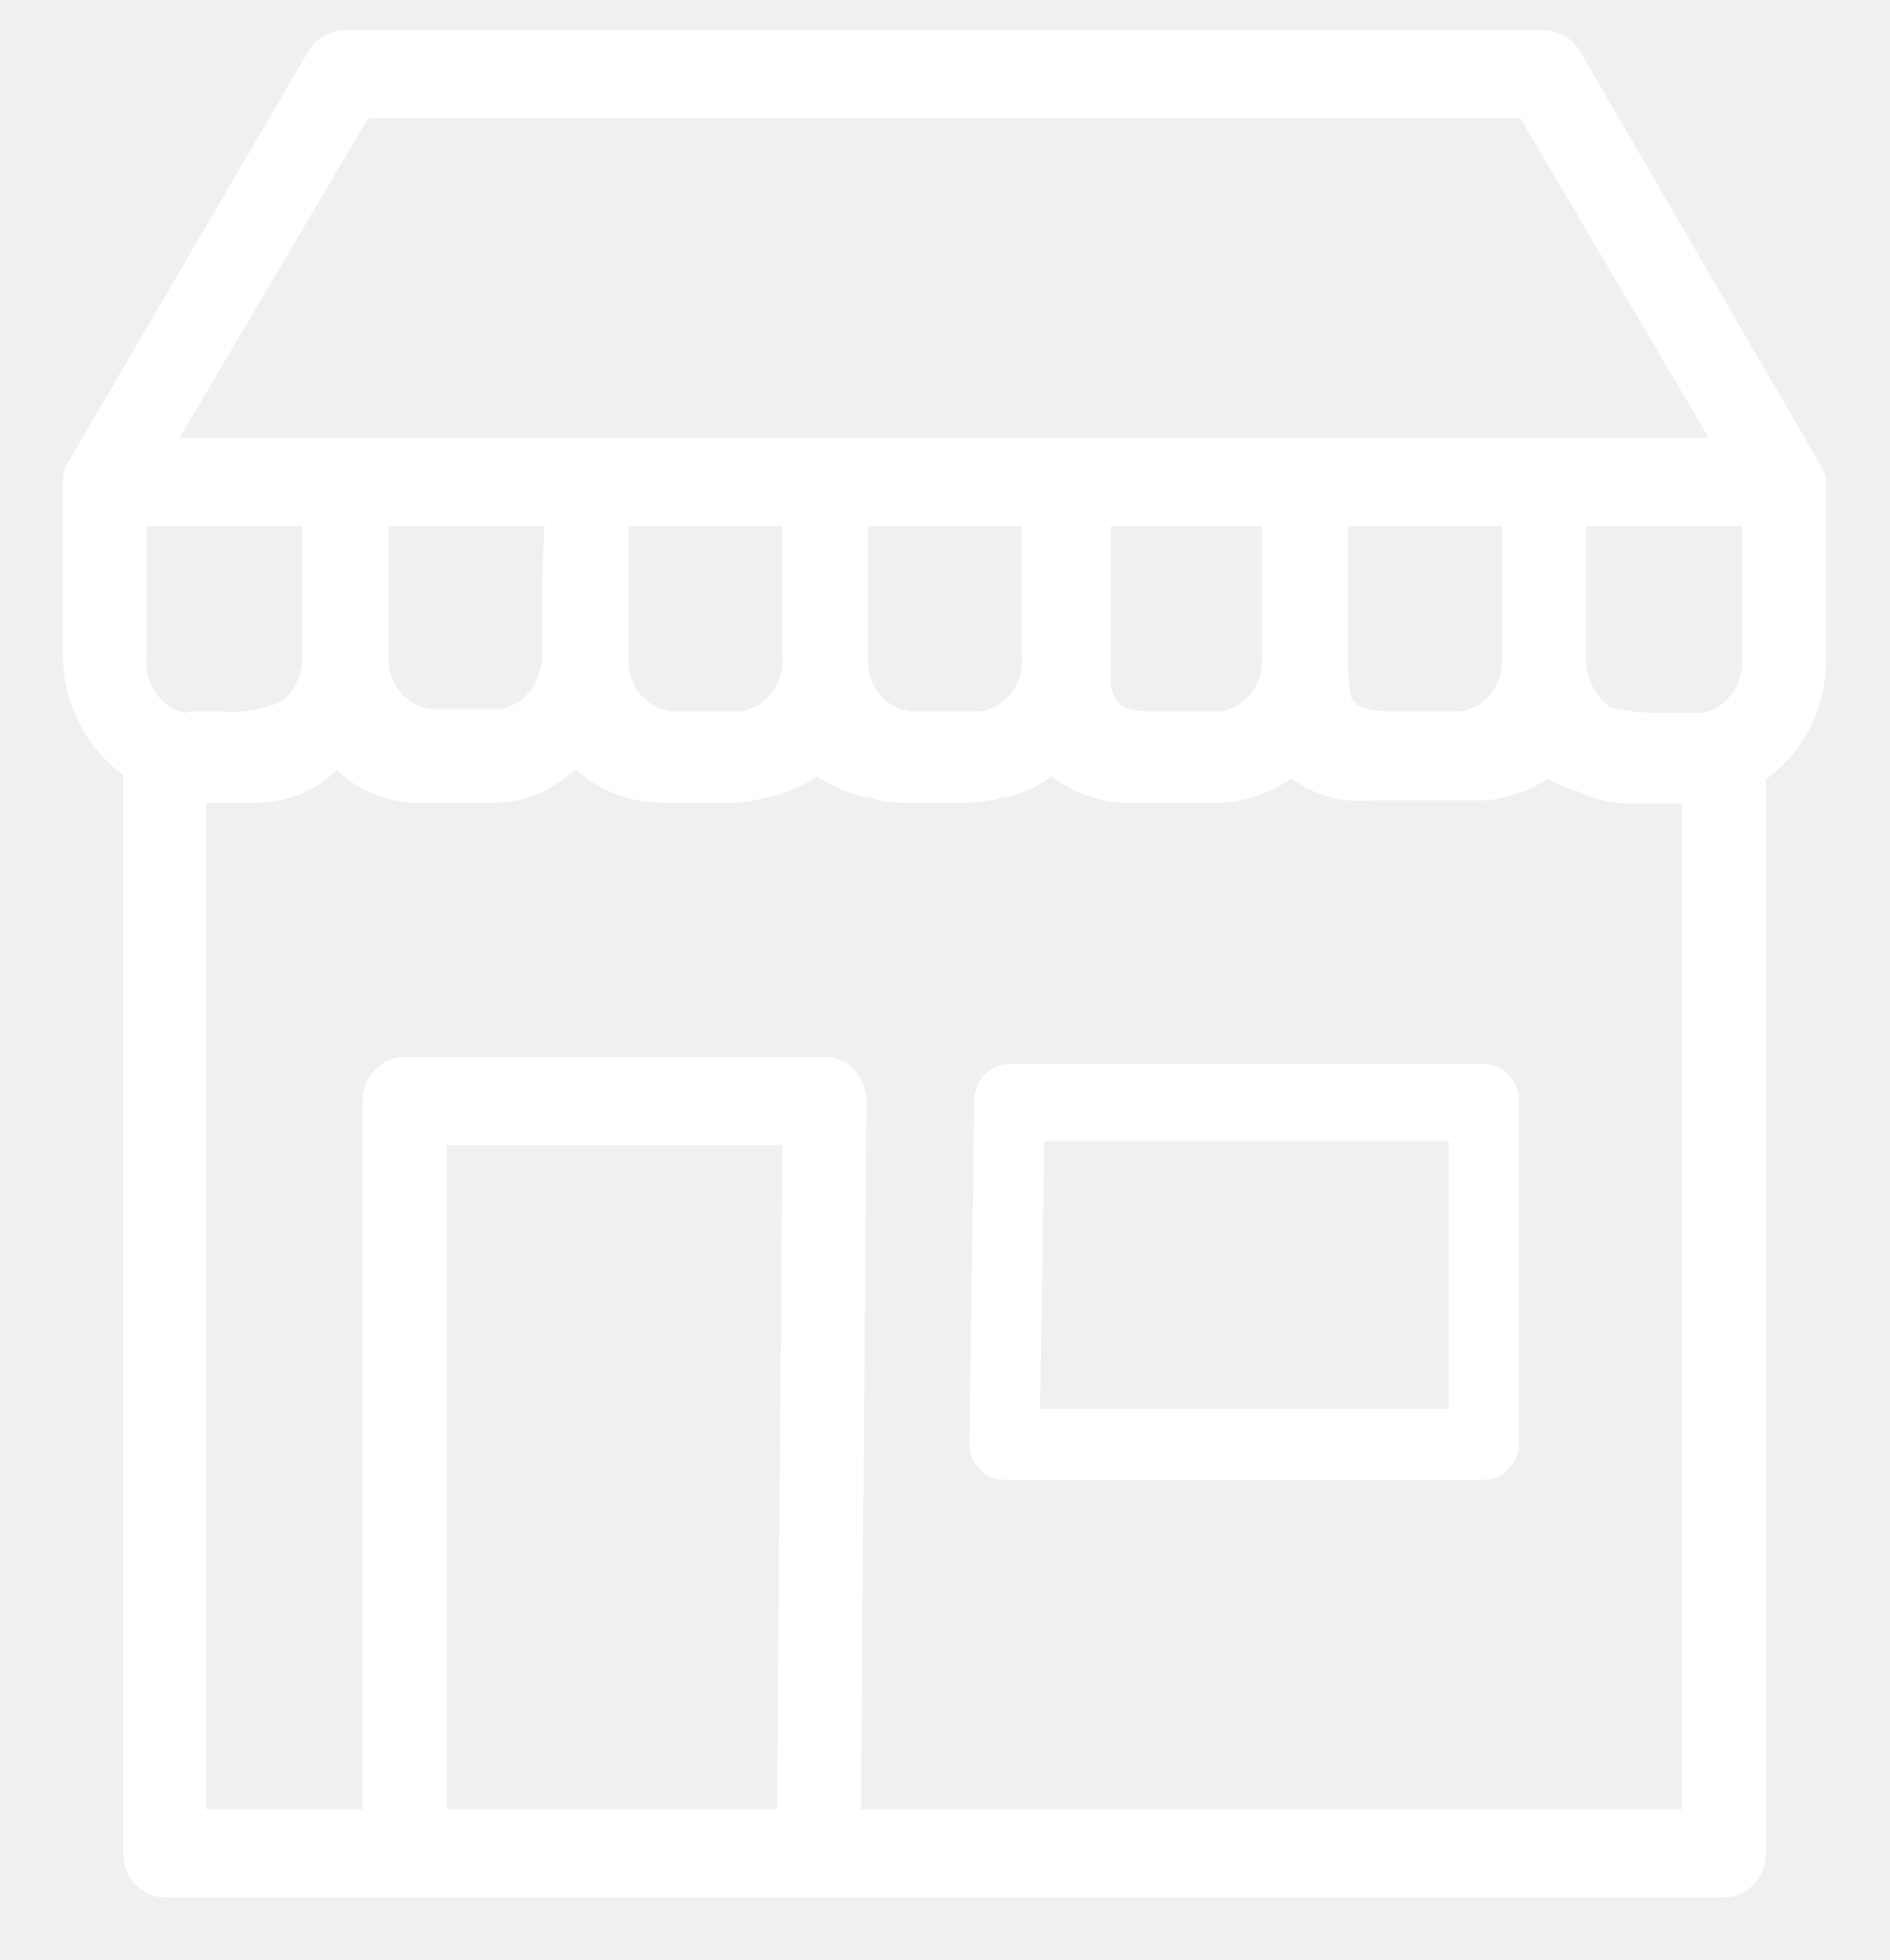
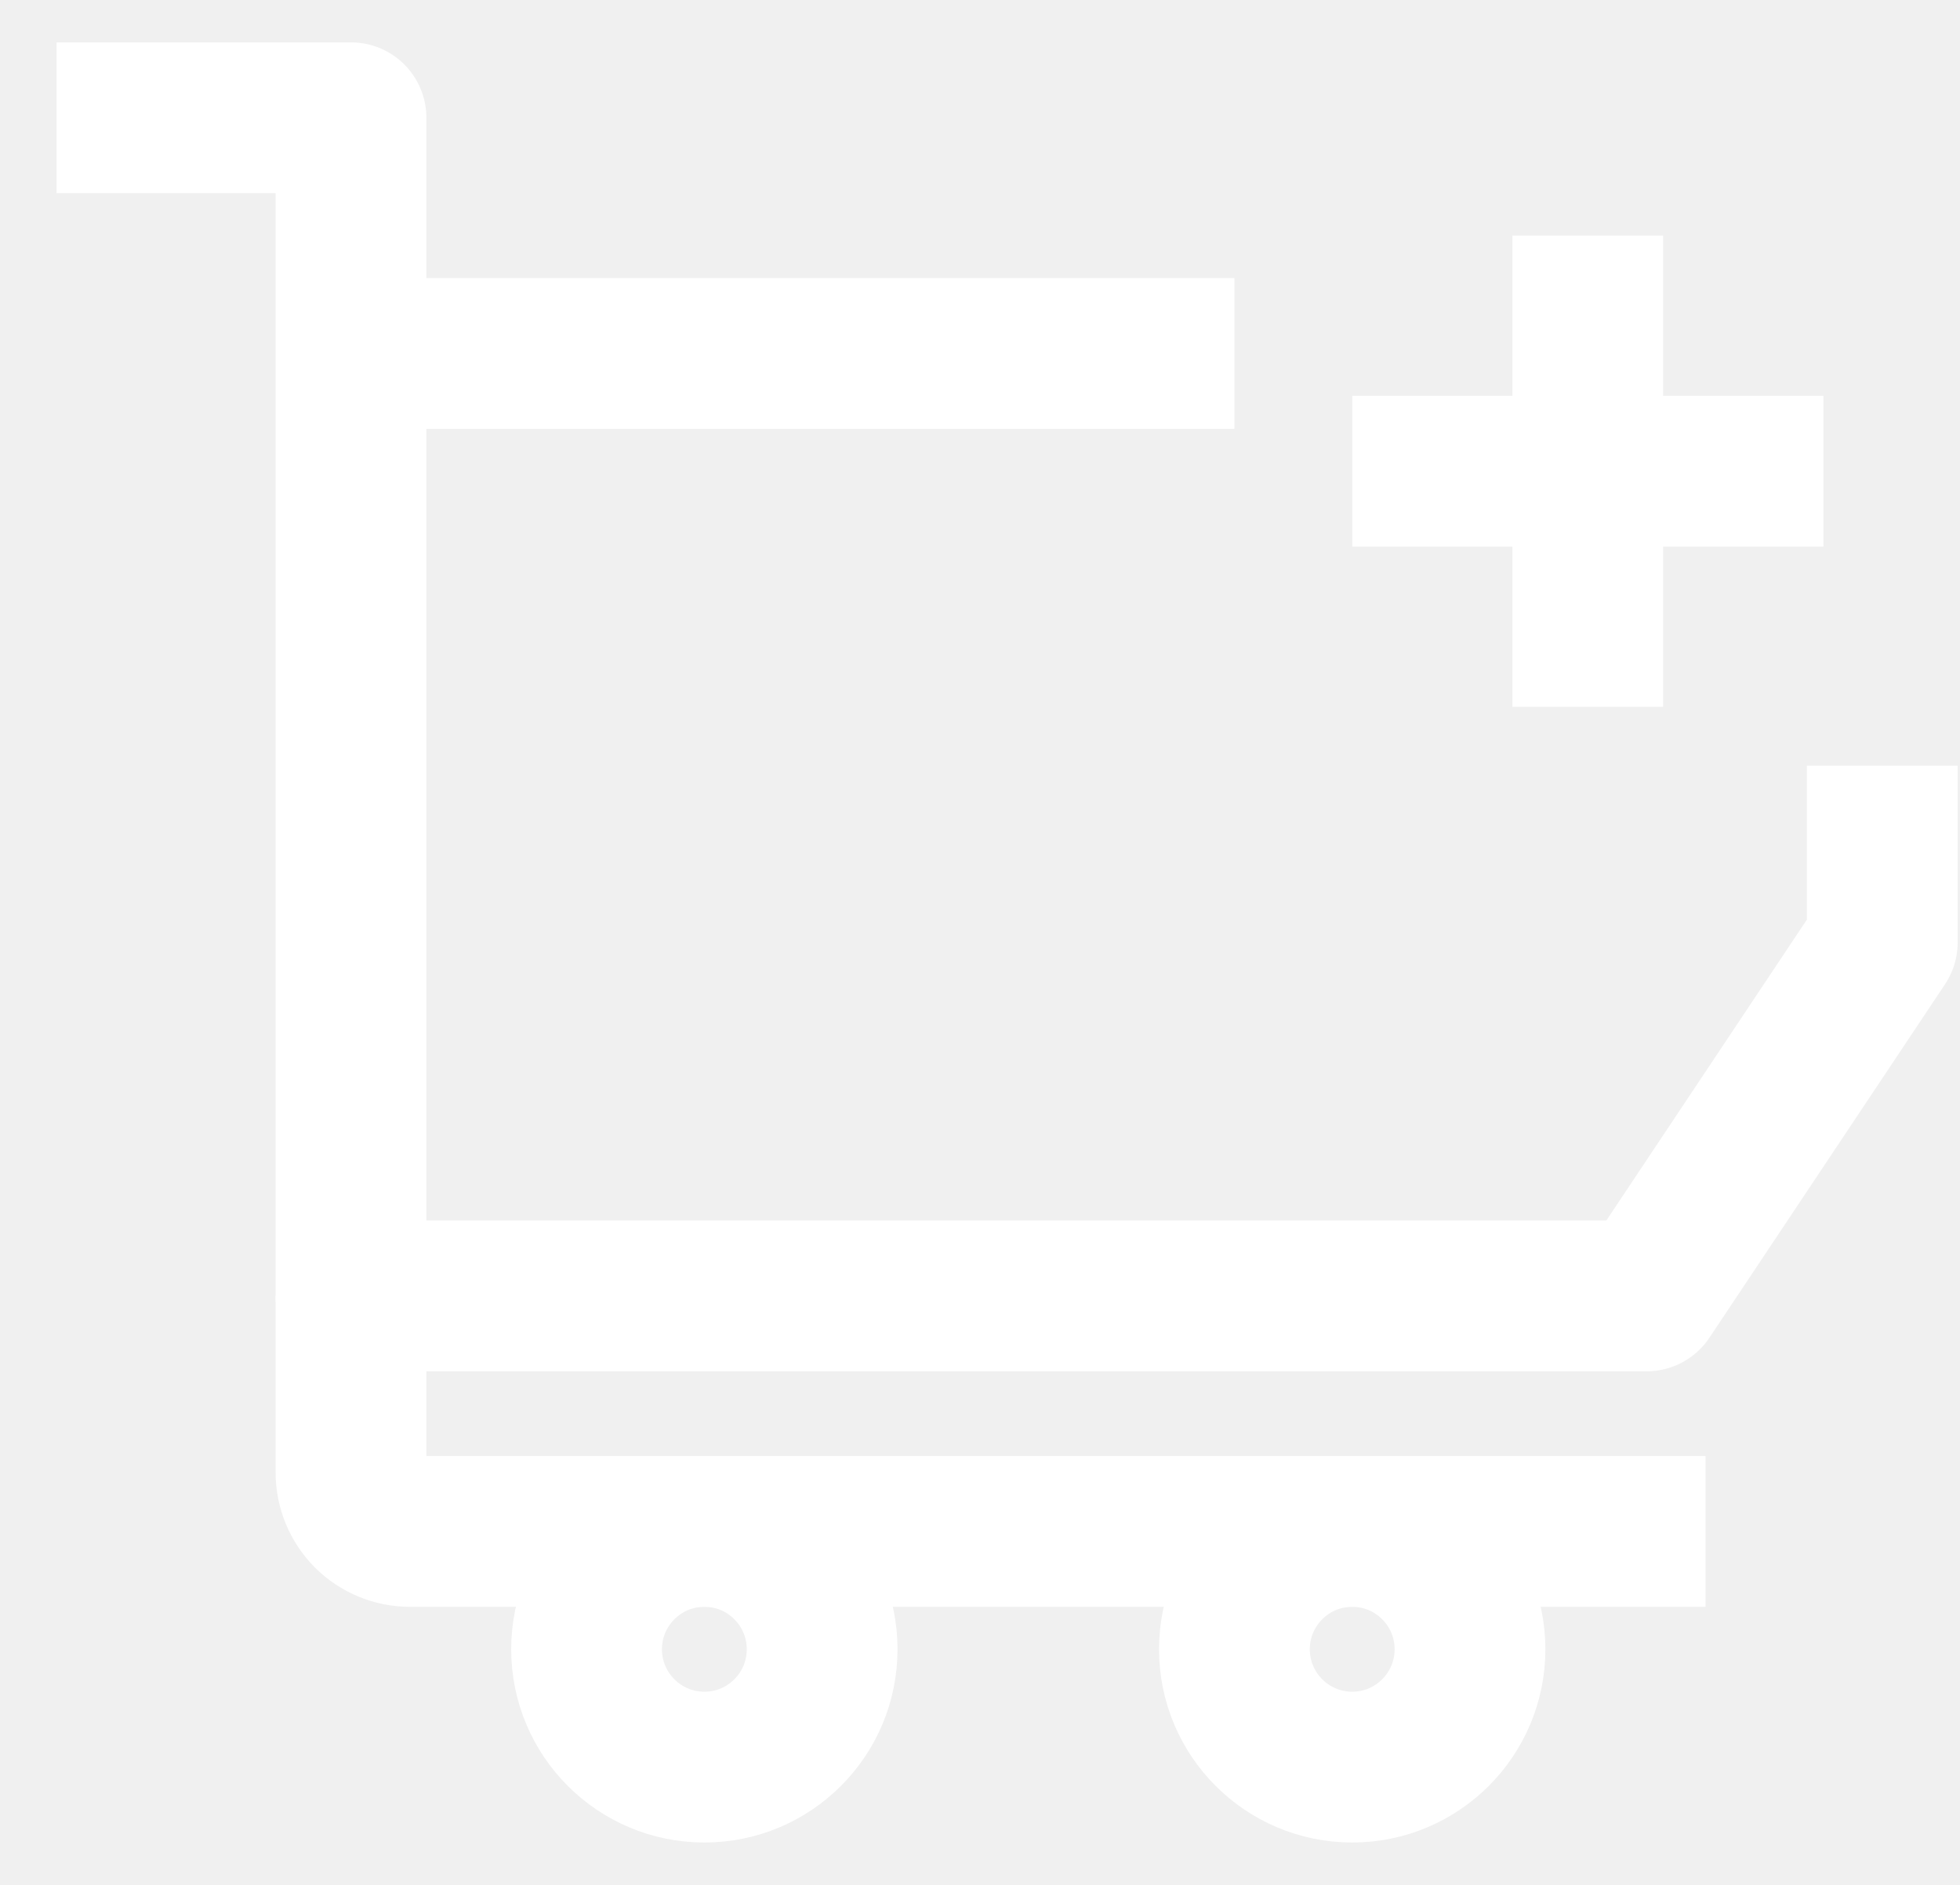
- <svg xmlns="http://www.w3.org/2000/svg" width="27" height="28" viewBox="0 0 27 28" fill="none">
-   <mask id="path-1-outside-1_105_42" maskUnits="userSpaceOnUse" x="0" y="-0.468" width="27" height="28" fill="black">
-     <rect fill="white" y="-0.468" width="27" height="28" />
-     <path d="M25.99 6.918C25.991 6.842 25.97 6.769 25.93 6.706L22.49 0.786C22.445 0.709 22.381 0.645 22.306 0.6C22.231 0.556 22.146 0.532 22.06 0.532H4.92C4.834 0.532 4.75 0.556 4.674 0.6C4.599 0.645 4.536 0.709 4.49 0.786L1.06 6.653C1.021 6.712 1 6.782 1 6.854V9.322C0.995 9.658 1.071 9.991 1.222 10.288C1.372 10.584 1.592 10.835 1.86 11.016V26.478C1.86 26.618 1.913 26.753 2.007 26.852C2.1 26.951 2.228 27.007 2.36 27.007H24.63C24.763 27.007 24.89 26.951 24.984 26.852C25.078 26.753 25.13 26.618 25.13 26.478V11.08C25.398 10.9 25.617 10.651 25.768 10.357C25.918 10.062 25.995 9.731 25.99 9.396V6.928V6.918ZM5.2 1.591H21.78L24.59 6.356H2.39L5.2 1.591ZM21.56 7.416V9.353C21.58 9.572 21.517 9.79 21.387 9.961C21.256 10.131 21.067 10.24 20.86 10.264H19.86C19.45 10.264 19.29 10.137 19.22 10.031C19.17 9.809 19.15 9.581 19.16 9.353V7.416H21.56ZM18.13 7.416V9.353C18.15 9.572 18.087 9.79 17.956 9.961C17.826 10.131 17.637 10.24 17.43 10.264H16.43C15.89 10.264 15.83 10.031 15.77 9.809V9.735C15.77 9.618 15.77 9.481 15.77 9.353V7.416H18.13ZM14.7 7.416V9.353C14.72 9.572 14.658 9.79 14.527 9.961C14.396 10.131 14.207 10.24 14 10.264H13C12.794 10.24 12.605 10.131 12.474 9.961C12.343 9.79 12.281 9.572 12.3 9.353V7.416H14.7ZM11.28 7.416V9.353C11.297 9.572 11.234 9.788 11.103 9.958C10.973 10.128 10.786 10.238 10.58 10.264H9.58C9.374 10.24 9.185 10.131 9.054 9.961C8.923 9.79 8.861 9.572 8.88 9.353V7.416H11.28ZM7.85 8.263V9.322C7.852 9.465 7.823 9.607 7.766 9.737C7.708 9.867 7.625 9.982 7.52 10.074C7.408 10.152 7.282 10.206 7.15 10.232H6.15C5.944 10.208 5.755 10.099 5.624 9.929C5.493 9.759 5.431 9.54 5.45 9.322V7.416H7.88L7.85 8.263ZM2.63 10.285C2.44 10.245 2.27 10.132 2.152 9.968C2.034 9.805 1.977 9.601 1.99 9.396V7.416H4.42V9.353C4.423 9.495 4.396 9.635 4.341 9.763C4.285 9.892 4.203 10.005 4.1 10.095C3.817 10.227 3.509 10.285 3.2 10.264H2.74L2.63 10.285ZM11.2 25.948H6.28V16.258H11.28L11.2 25.948ZM24.13 25.948H12.2L12.28 15.729C12.276 15.586 12.223 15.451 12.13 15.347C12.036 15.252 11.911 15.198 11.78 15.199H5.78C5.648 15.199 5.52 15.255 5.427 15.354C5.333 15.454 5.28 15.588 5.28 15.729V25.948H2.85V11.366H3.72C4.089 11.354 4.442 11.208 4.72 10.953C4.759 10.932 4.796 10.907 4.83 10.879C4.996 11.049 5.194 11.181 5.411 11.265C5.628 11.349 5.86 11.383 6.09 11.366H7.09C7.458 11.362 7.813 11.22 8.09 10.963C8.14 10.938 8.188 10.906 8.23 10.868C8.573 11.194 9.019 11.371 9.48 11.366H10.48C10.616 11.366 10.751 11.345 10.88 11.302C11.169 11.259 11.443 11.143 11.68 10.963C11.912 11.145 12.184 11.261 12.47 11.302C12.603 11.345 12.741 11.367 12.88 11.366H13.88C14.015 11.361 14.15 11.339 14.28 11.302C14.551 11.262 14.807 11.145 15.02 10.963C15.375 11.257 15.821 11.401 16.27 11.366H17.27C17.692 11.387 18.108 11.257 18.45 10.995C18.686 11.185 18.966 11.302 19.26 11.334C19.397 11.345 19.534 11.345 19.67 11.334H20.89H21.22C21.538 11.304 21.844 11.192 22.11 11.005C22.263 11.101 22.428 11.172 22.6 11.217C22.806 11.323 23.032 11.378 23.26 11.376H24.13V25.948ZM24.99 9.396C25.003 9.603 24.945 9.807 24.825 9.971C24.705 10.135 24.533 10.247 24.34 10.285C24.29 10.285 24.24 10.285 24.29 10.285H23.75C23.488 10.288 23.227 10.26 22.97 10.201C22.84 10.113 22.734 9.99 22.662 9.845C22.59 9.7 22.555 9.538 22.56 9.375V7.416H24.99V9.396Z" />
-   </mask>
-   <path d="M25.99 6.918C25.991 6.842 25.97 6.769 25.93 6.706L22.49 0.786C22.445 0.709 22.381 0.645 22.306 0.6C22.231 0.556 22.146 0.532 22.06 0.532H4.92C4.834 0.532 4.75 0.556 4.674 0.6C4.599 0.645 4.536 0.709 4.49 0.786L1.06 6.653C1.021 6.712 1 6.782 1 6.854V9.322C0.995 9.658 1.071 9.991 1.222 10.288C1.372 10.584 1.592 10.835 1.86 11.016V26.478C1.86 26.618 1.913 26.753 2.007 26.852C2.1 26.951 2.228 27.007 2.36 27.007H24.63C24.763 27.007 24.89 26.951 24.984 26.852C25.078 26.753 25.13 26.618 25.13 26.478V11.08C25.398 10.9 25.617 10.651 25.768 10.357C25.918 10.062 25.995 9.731 25.99 9.396V6.928V6.918ZM5.2 1.591H21.78L24.59 6.356H2.39L5.2 1.591ZM21.56 7.416V9.353C21.58 9.572 21.517 9.79 21.387 9.961C21.256 10.131 21.067 10.24 20.86 10.264H19.86C19.45 10.264 19.29 10.137 19.22 10.031C19.17 9.809 19.15 9.581 19.16 9.353V7.416H21.56ZM18.13 7.416V9.353C18.15 9.572 18.087 9.79 17.956 9.961C17.826 10.131 17.637 10.24 17.43 10.264H16.43C15.89 10.264 15.83 10.031 15.77 9.809V9.735C15.77 9.618 15.77 9.481 15.77 9.353V7.416H18.13ZM14.7 7.416V9.353C14.72 9.572 14.658 9.79 14.527 9.961C14.396 10.131 14.207 10.24 14 10.264H13C12.794 10.24 12.605 10.131 12.474 9.961C12.343 9.79 12.281 9.572 12.3 9.353V7.416H14.7ZM11.28 7.416V9.353C11.297 9.572 11.234 9.788 11.103 9.958C10.973 10.128 10.786 10.238 10.58 10.264H9.58C9.374 10.24 9.185 10.131 9.054 9.961C8.923 9.79 8.861 9.572 8.88 9.353V7.416H11.28ZM7.85 8.263V9.322C7.852 9.465 7.823 9.607 7.766 9.737C7.708 9.867 7.625 9.982 7.52 10.074C7.408 10.152 7.282 10.206 7.15 10.232H6.15C5.944 10.208 5.755 10.099 5.624 9.929C5.493 9.759 5.431 9.54 5.45 9.322V7.416H7.88L7.85 8.263ZM2.63 10.285C2.44 10.245 2.27 10.132 2.152 9.968C2.034 9.805 1.977 9.601 1.99 9.396V7.416H4.42V9.353C4.423 9.495 4.396 9.635 4.341 9.763C4.285 9.892 4.203 10.005 4.1 10.095C3.817 10.227 3.509 10.285 3.2 10.264H2.74L2.63 10.285ZM11.2 25.948H6.28V16.258H11.28L11.2 25.948ZM24.13 25.948H12.2L12.28 15.729C12.276 15.586 12.223 15.451 12.13 15.347C12.036 15.252 11.911 15.198 11.78 15.199H5.78C5.648 15.199 5.52 15.255 5.427 15.354C5.333 15.454 5.28 15.588 5.28 15.729V25.948H2.85V11.366H3.72C4.089 11.354 4.442 11.208 4.72 10.953C4.759 10.932 4.796 10.907 4.83 10.879C4.996 11.049 5.194 11.181 5.411 11.265C5.628 11.349 5.86 11.383 6.09 11.366H7.09C7.458 11.362 7.813 11.22 8.09 10.963C8.14 10.938 8.188 10.906 8.23 10.868C8.573 11.194 9.019 11.371 9.48 11.366H10.48C10.616 11.366 10.751 11.345 10.88 11.302C11.169 11.259 11.443 11.143 11.68 10.963C11.912 11.145 12.184 11.261 12.47 11.302C12.603 11.345 12.741 11.367 12.88 11.366H13.88C14.015 11.361 14.15 11.339 14.28 11.302C14.551 11.262 14.807 11.145 15.02 10.963C15.375 11.257 15.821 11.401 16.27 11.366H17.27C17.692 11.387 18.108 11.257 18.45 10.995C18.686 11.185 18.966 11.302 19.26 11.334C19.397 11.345 19.534 11.345 19.67 11.334H20.89H21.22C21.538 11.304 21.844 11.192 22.11 11.005C22.263 11.101 22.428 11.172 22.6 11.217C22.806 11.323 23.032 11.378 23.26 11.376H24.13V25.948ZM24.99 9.396C25.003 9.603 24.945 9.807 24.825 9.971C24.705 10.135 24.533 10.247 24.34 10.285C24.29 10.285 24.24 10.285 24.29 10.285H23.75C23.488 10.288 23.227 10.26 22.97 10.201C22.84 10.113 22.734 9.99 22.662 9.845C22.59 9.7 22.555 9.538 22.56 9.375V7.416H24.99V9.396Z" fill="white" />
-   <path d="M25.99 6.918C25.991 6.842 25.97 6.769 25.93 6.706L22.49 0.786C22.445 0.709 22.381 0.645 22.306 0.6C22.231 0.556 22.146 0.532 22.06 0.532H4.92C4.834 0.532 4.75 0.556 4.674 0.6C4.599 0.645 4.536 0.709 4.49 0.786L1.06 6.653C1.021 6.712 1 6.782 1 6.854V9.322C0.995 9.658 1.071 9.991 1.222 10.288C1.372 10.584 1.592 10.835 1.86 11.016V26.478C1.86 26.618 1.913 26.753 2.007 26.852C2.1 26.951 2.228 27.007 2.36 27.007H24.63C24.763 27.007 24.89 26.951 24.984 26.852C25.078 26.753 25.13 26.618 25.13 26.478V11.08C25.398 10.9 25.617 10.651 25.768 10.357C25.918 10.062 25.995 9.731 25.99 9.396V6.928V6.918ZM5.2 1.591H21.78L24.59 6.356H2.39L5.2 1.591ZM21.56 7.416V9.353C21.58 9.572 21.517 9.79 21.387 9.961C21.256 10.131 21.067 10.24 20.86 10.264H19.86C19.45 10.264 19.29 10.137 19.22 10.031C19.17 9.809 19.15 9.581 19.16 9.353V7.416H21.56ZM18.13 7.416V9.353C18.15 9.572 18.087 9.79 17.956 9.961C17.826 10.131 17.637 10.24 17.43 10.264H16.43C15.89 10.264 15.83 10.031 15.77 9.809V9.735C15.77 9.618 15.77 9.481 15.77 9.353V7.416H18.13ZM14.7 7.416V9.353C14.72 9.572 14.658 9.79 14.527 9.961C14.396 10.131 14.207 10.24 14 10.264H13C12.794 10.24 12.605 10.131 12.474 9.961C12.343 9.79 12.281 9.572 12.3 9.353V7.416H14.7ZM11.28 7.416V9.353C11.297 9.572 11.234 9.788 11.103 9.958C10.973 10.128 10.786 10.238 10.58 10.264H9.58C9.374 10.24 9.185 10.131 9.054 9.961C8.923 9.79 8.861 9.572 8.88 9.353V7.416H11.28ZM7.85 8.263V9.322C7.852 9.465 7.823 9.607 7.766 9.737C7.708 9.867 7.625 9.982 7.52 10.074C7.408 10.152 7.282 10.206 7.15 10.232H6.15C5.944 10.208 5.755 10.099 5.624 9.929C5.493 9.759 5.431 9.54 5.45 9.322V7.416H7.88L7.85 8.263ZM2.63 10.285C2.44 10.245 2.27 10.132 2.152 9.968C2.034 9.805 1.977 9.601 1.99 9.396V7.416H4.42V9.353C4.423 9.495 4.396 9.635 4.341 9.763C4.285 9.892 4.203 10.005 4.1 10.095C3.817 10.227 3.509 10.285 3.2 10.264H2.74L2.63 10.285ZM11.2 25.948H6.28V16.258H11.28L11.2 25.948ZM24.13 25.948H12.2L12.28 15.729C12.276 15.586 12.223 15.451 12.13 15.347C12.036 15.252 11.911 15.198 11.78 15.199H5.78C5.648 15.199 5.52 15.255 5.427 15.354C5.333 15.454 5.28 15.588 5.28 15.729V25.948H2.85V11.366H3.72C4.089 11.354 4.442 11.208 4.72 10.953C4.759 10.932 4.796 10.907 4.83 10.879C4.996 11.049 5.194 11.181 5.411 11.265C5.628 11.349 5.86 11.383 6.09 11.366H7.09C7.458 11.362 7.813 11.22 8.09 10.963C8.14 10.938 8.188 10.906 8.23 10.868C8.573 11.194 9.019 11.371 9.48 11.366H10.48C10.616 11.366 10.751 11.345 10.88 11.302C11.169 11.259 11.443 11.143 11.68 10.963C11.912 11.145 12.184 11.261 12.47 11.302C12.603 11.345 12.741 11.367 12.88 11.366H13.88C14.015 11.361 14.15 11.339 14.28 11.302C14.551 11.262 14.807 11.145 15.02 10.963C15.375 11.257 15.821 11.401 16.27 11.366H17.27C17.692 11.387 18.108 11.257 18.45 10.995C18.686 11.185 18.966 11.302 19.26 11.334C19.397 11.345 19.534 11.345 19.67 11.334H20.89H21.22C21.538 11.304 21.844 11.192 22.11 11.005C22.263 11.101 22.428 11.172 22.6 11.217C22.806 11.323 23.032 11.378 23.26 11.376H24.13V25.948ZM24.99 9.396C25.003 9.603 24.945 9.807 24.825 9.971C24.705 10.135 24.533 10.247 24.34 10.285C24.29 10.285 24.24 10.285 24.29 10.285H23.75C23.488 10.288 23.227 10.26 22.97 10.201C22.84 10.113 22.734 9.99 22.662 9.845C22.59 9.7 22.555 9.538 22.56 9.375V7.416H24.99V9.396Z" stroke="white" stroke-width="0.2" mask="url(#path-1-outside-1_105_42)" />
-   <path d="M21.2 15.199H14.42C14.289 15.199 14.164 15.254 14.07 15.351C13.977 15.448 13.923 15.579 13.92 15.718L13.85 20.6C13.847 20.671 13.857 20.741 13.882 20.807C13.906 20.872 13.943 20.932 13.99 20.981C14.036 21.033 14.092 21.074 14.154 21.101C14.216 21.129 14.283 21.142 14.35 21.14H21.2C21.333 21.14 21.46 21.084 21.554 20.985C21.648 20.886 21.7 20.751 21.7 20.611V15.729C21.7 15.588 21.648 15.454 21.554 15.354C21.46 15.255 21.333 15.199 21.2 15.199ZM20.7 20.124H14.86L14.92 16.301H20.7V20.124Z" fill="white" />
+ <svg xmlns="http://www.w3.org/2000/svg" width="26" height="25" viewBox="0 0 26 25" fill="none">
+   <path d="M16.375 4.688H4.656" stroke="white" stroke-width="2" stroke-linejoin="round" />
+   <path d="M0.75 1.562H4.656V17.188H21.844L24.969 12.5V10.156" stroke="white" stroke-width="2" stroke-linejoin="round" />
+   <path d="M4.656 17.188V19.531C4.656 19.738 4.739 19.937 4.885 20.084C5.032 20.23 5.23 20.312 5.438 20.312H22.625" stroke="white" stroke-width="2" stroke-linejoin="round" />
+   <path d="M9.344 23.438C10.207 23.438 10.906 22.738 10.906 21.875C10.906 21.012 10.207 20.312 9.344 20.312C8.481 20.312 7.781 21.012 7.781 21.875C7.781 22.738 8.481 23.438 9.344 23.438Z" stroke="white" stroke-width="2" stroke-linejoin="round" />
+   <path d="M17.938 23.438C18.8 23.438 19.5 22.738 19.5 21.875C19.5 21.012 18.8 20.312 17.938 20.312C17.075 20.312 16.375 21.012 16.375 21.875C16.375 22.738 17.075 23.438 17.938 23.438Z" stroke="white" stroke-width="2" stroke-linejoin="round" />
+   <path d="M21.062 3.125V9.375" stroke="white" stroke-width="2" stroke-linejoin="round" />
+   <path d="M24.188 6.25H17.938" stroke="white" stroke-width="2" stroke-linejoin="round" />
</svg>
